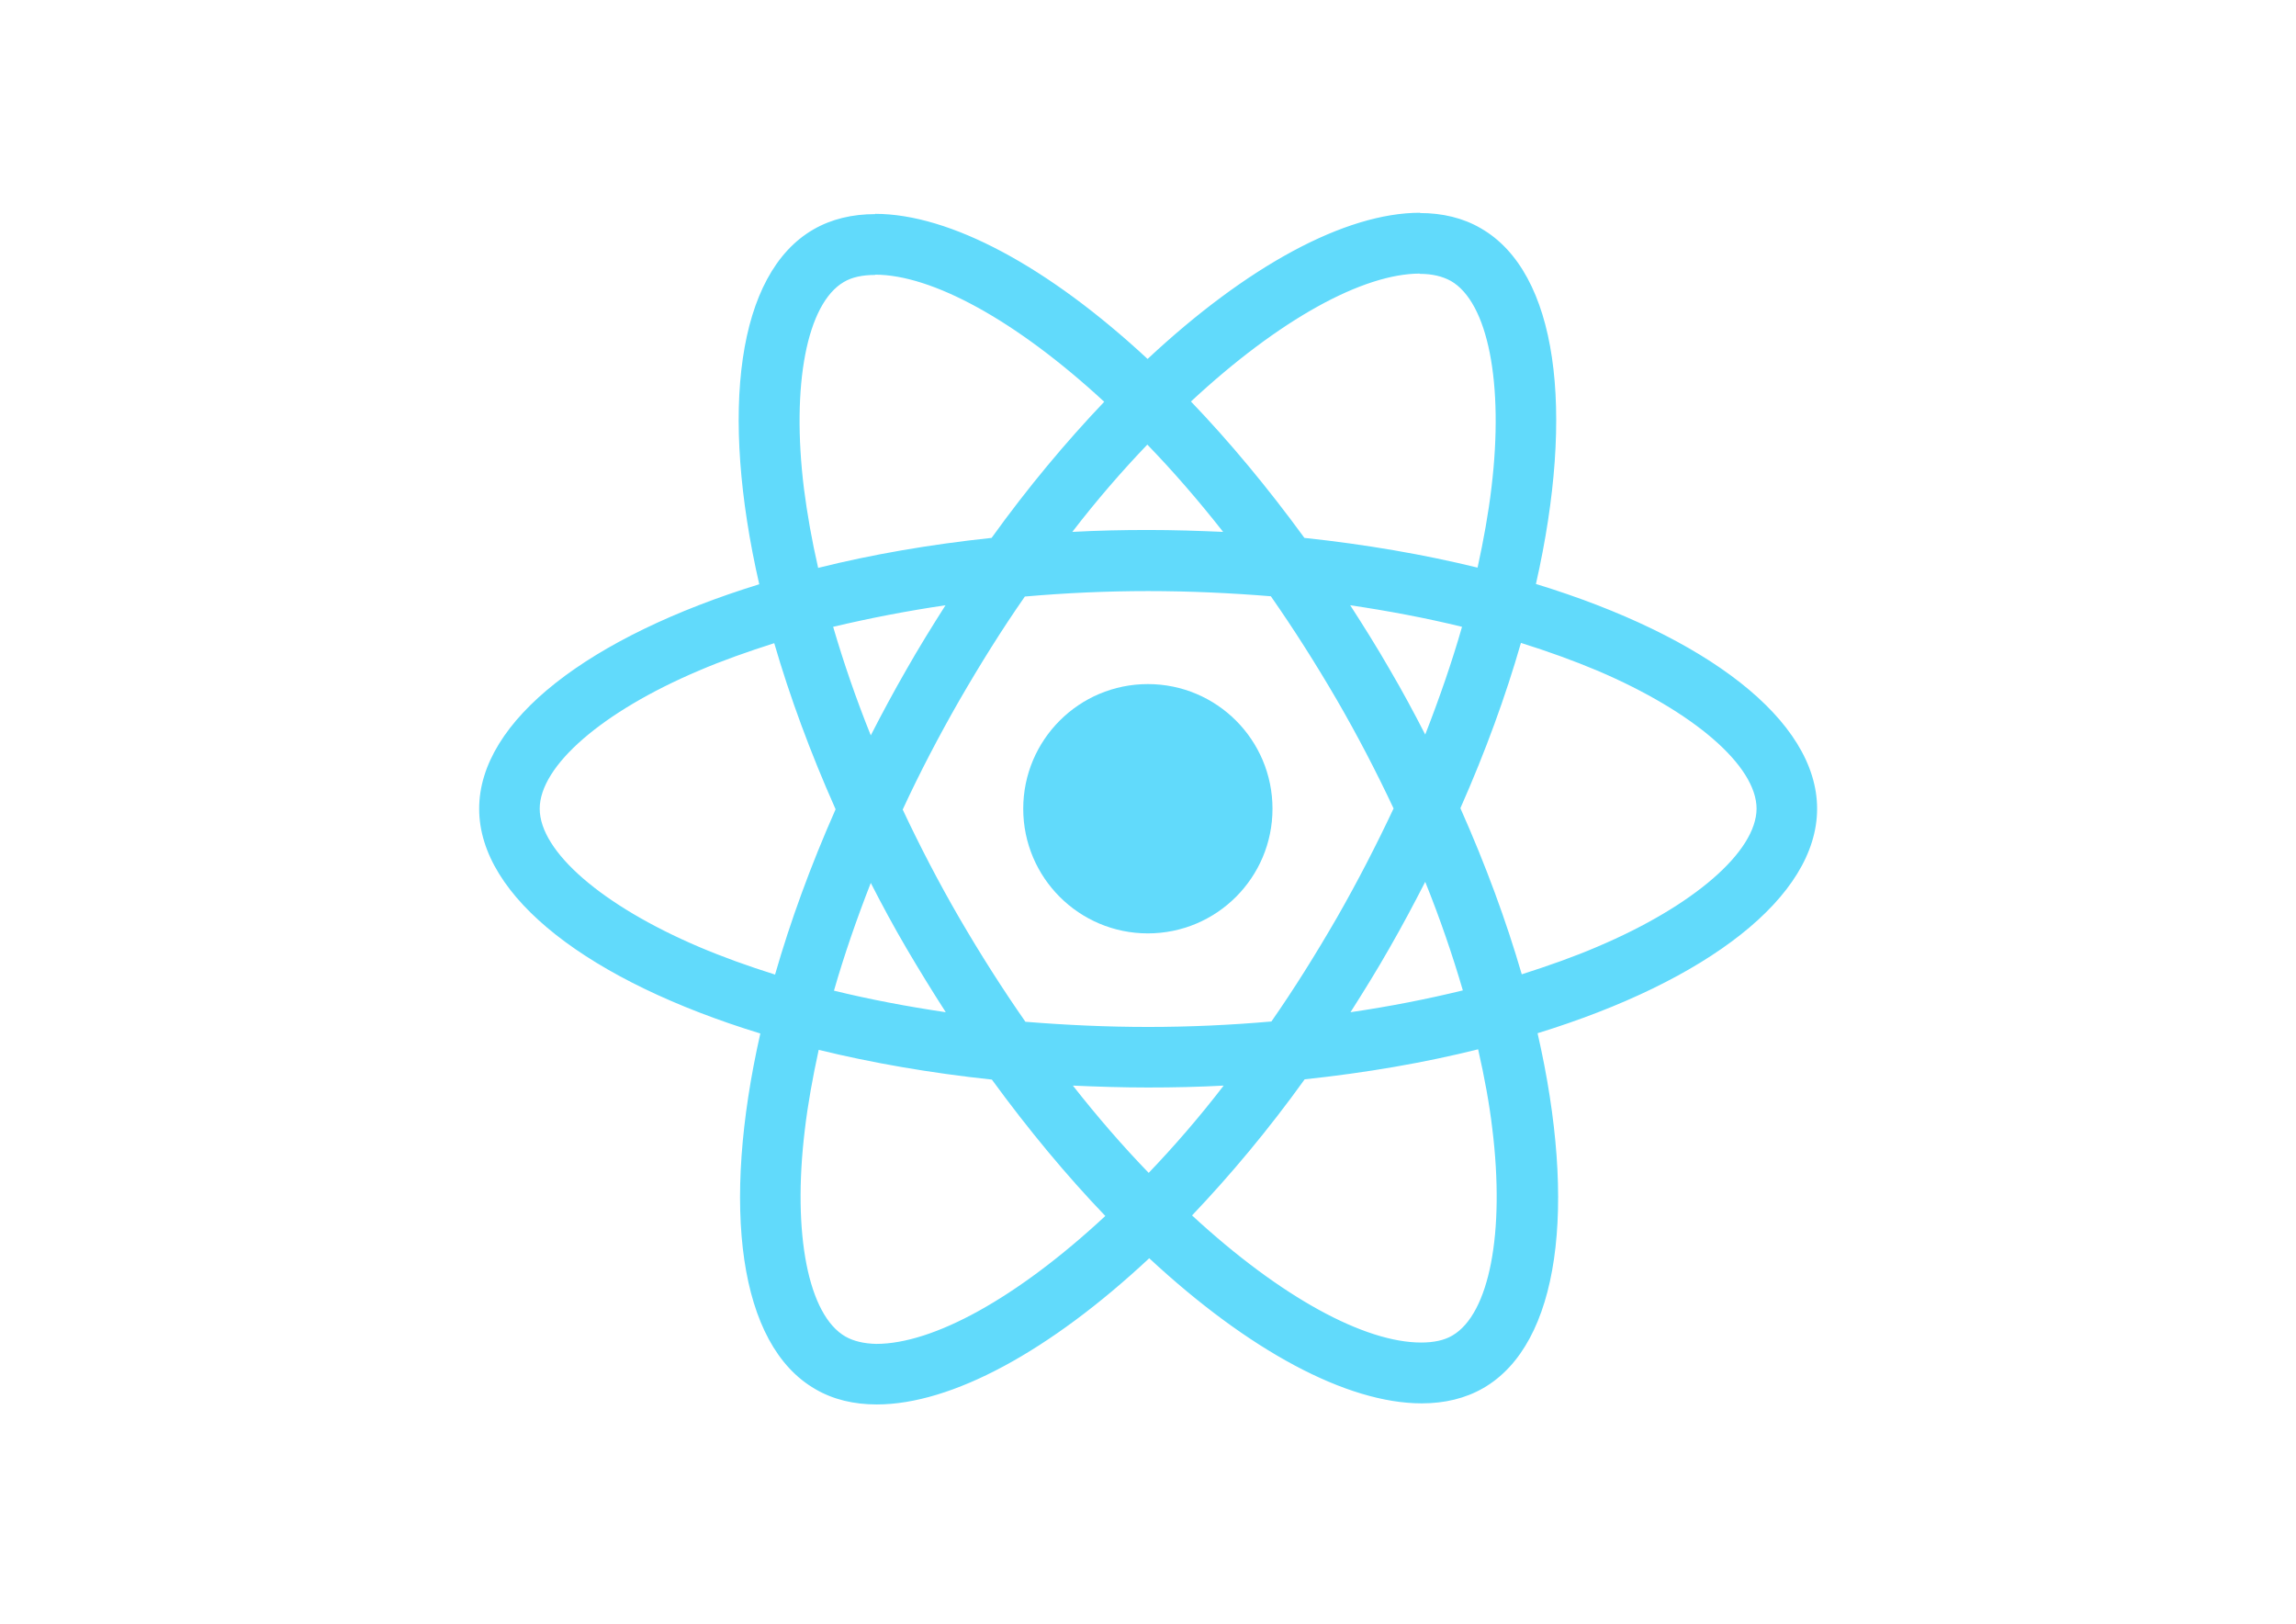
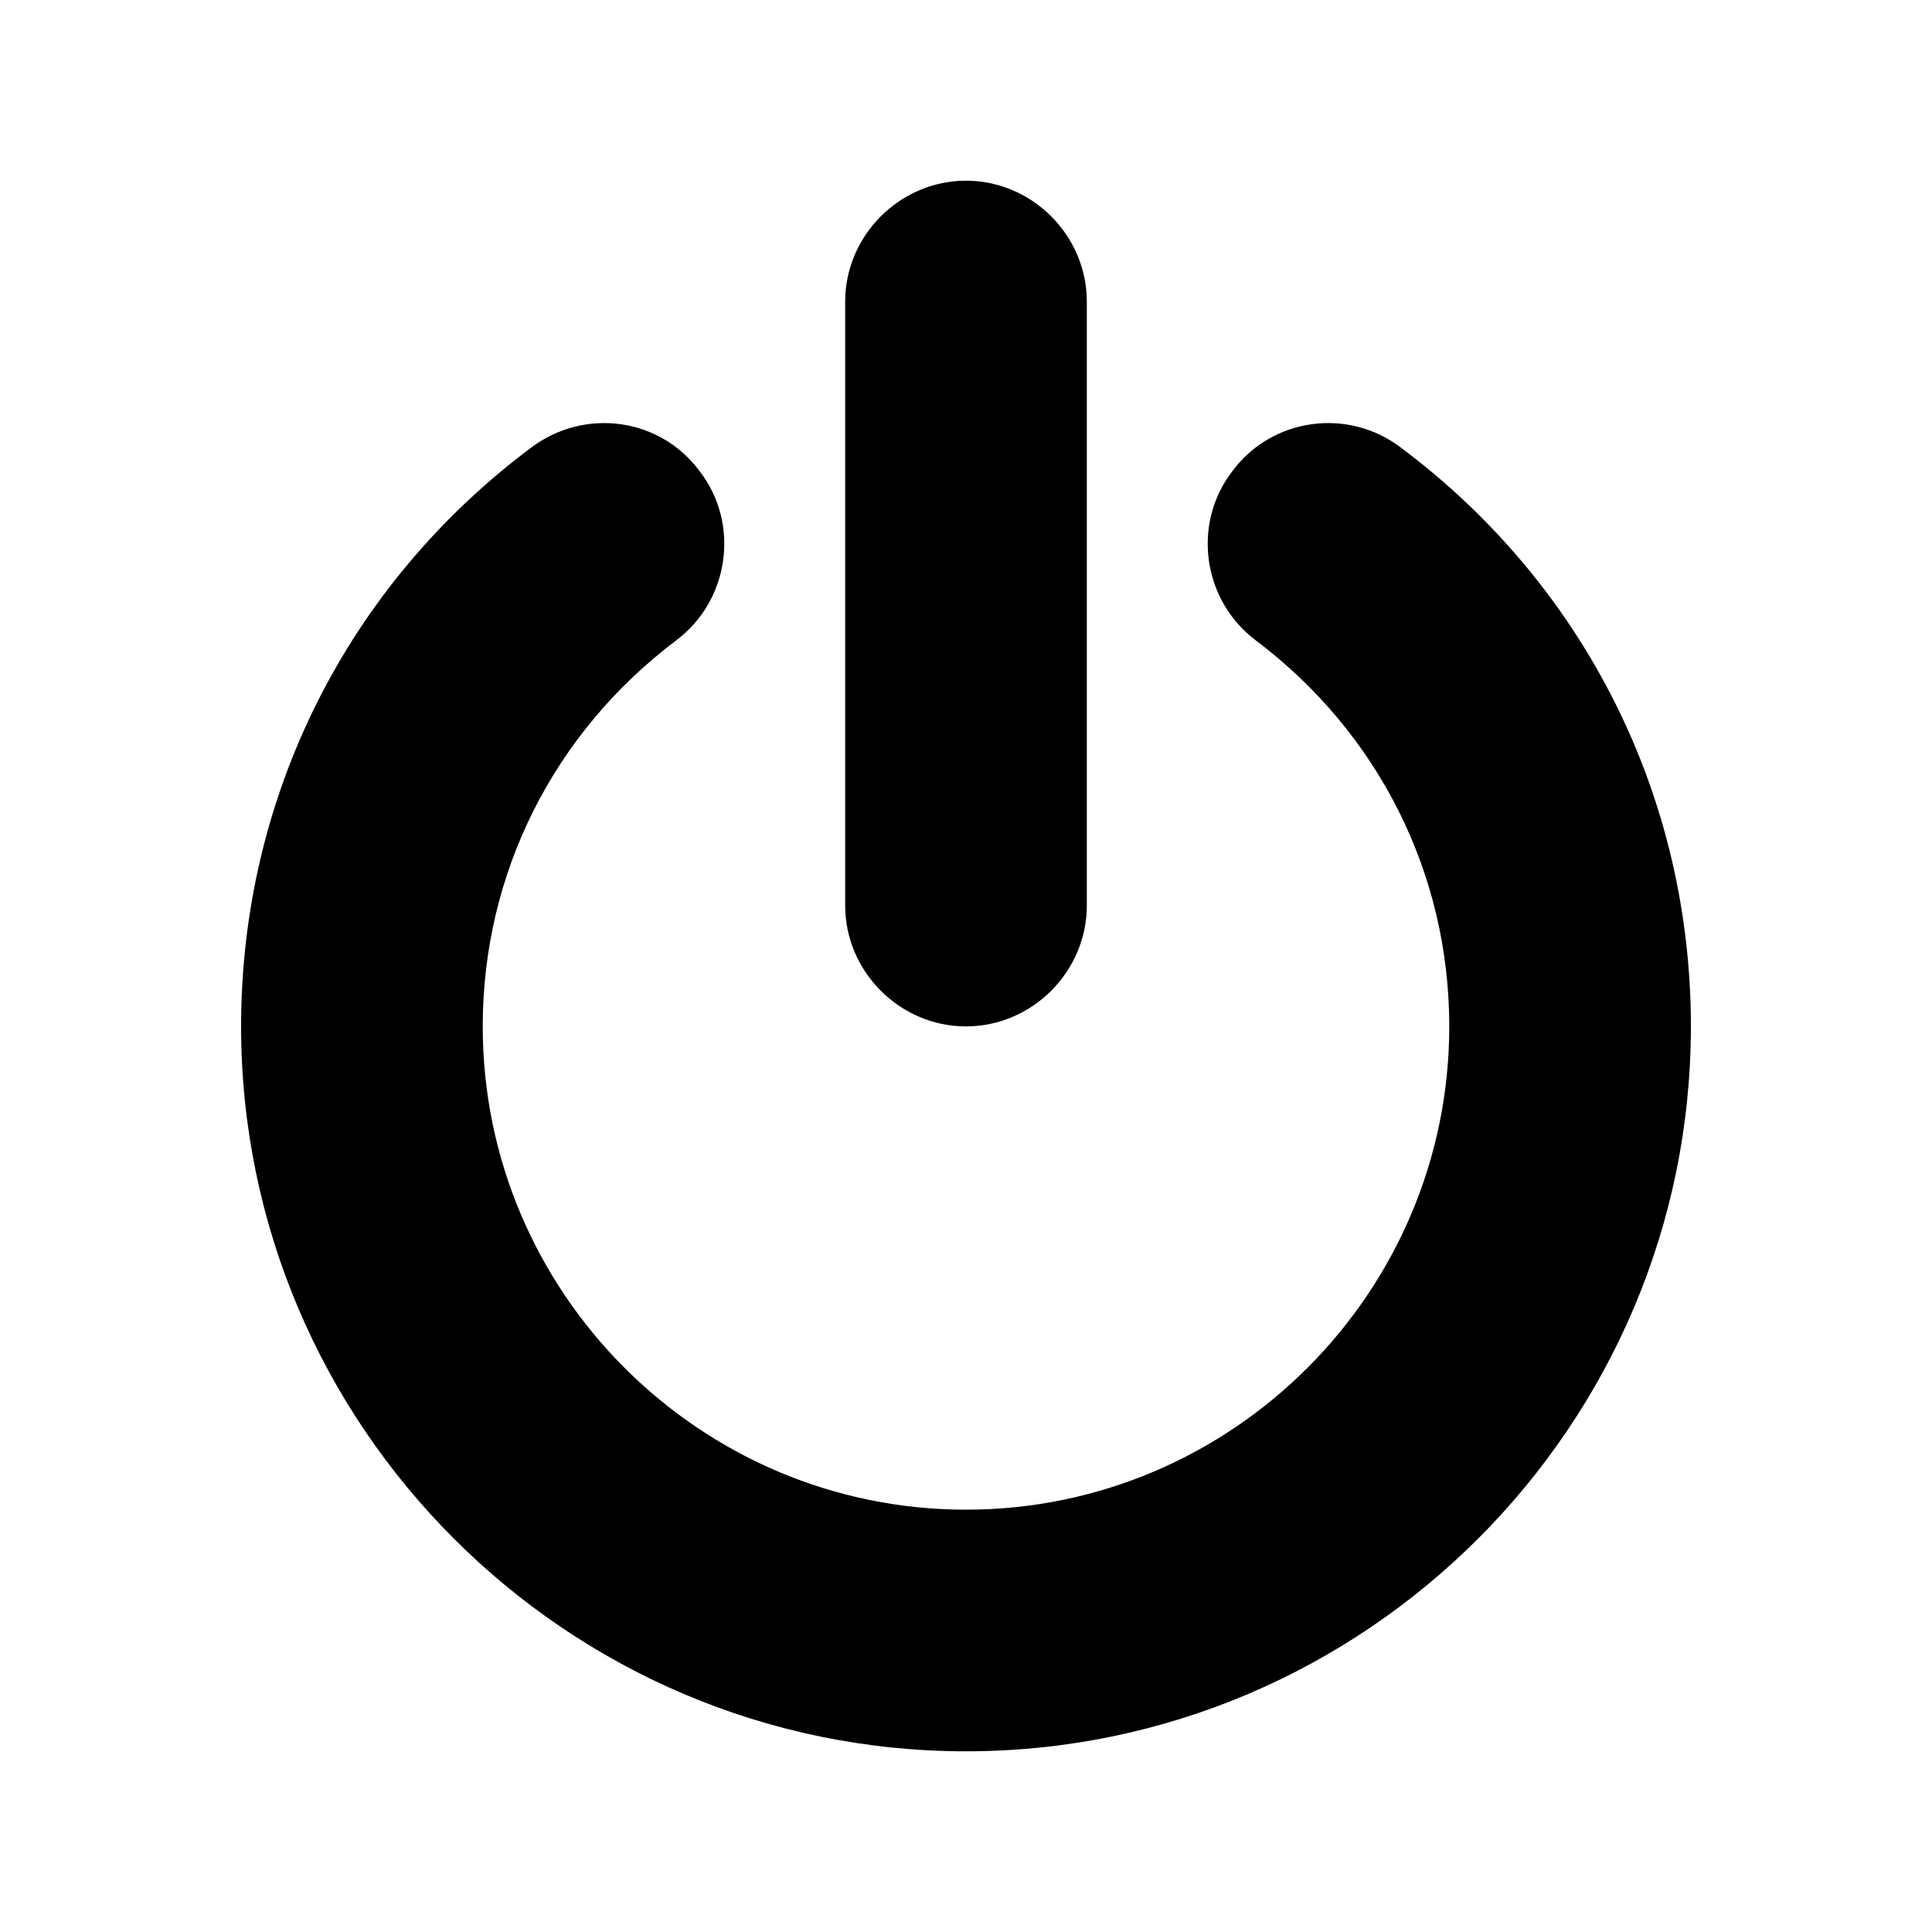
- <svg xmlns="http://www.w3.org/2000/svg" viewBox="0 0 841.9 595.3">
-   <g fill="#61DAFB">
-     <path d="M666.3 296.5c0-32.5-40.7-63.3-103.1-82.4 14.4-63.6 8-114.2-20.2-130.4-6.5-3.8-14.1-5.6-22.4-5.6v22.3c4.6 0 8.3.9 11.4 2.6 13.6 7.8 19.5 37.5 14.9 75.7-1.1 9.4-2.9 19.3-5.1 29.4-19.6-4.8-41-8.5-63.5-10.9-13.5-18.5-27.5-35.3-41.6-50 32.6-30.3 63.2-46.9 84-46.9V78c-27.5 0-63.5 19.6-99.9 53.6-36.4-33.8-72.4-53.2-99.9-53.2v22.3c20.7 0 51.4 16.5 84 46.6-14 14.7-28 31.4-41.3 49.9-22.6 2.4-44 6.1-63.6 11-2.3-10-4-19.7-5.2-29-4.7-38.2 1.1-67.9 14.6-75.8 3-1.8 6.9-2.6 11.5-2.6V78.5c-8.4 0-16 1.8-22.6 5.6-28.1 16.2-34.4 66.7-19.9 130.1-62.2 19.2-102.7 49.9-102.7 82.3 0 32.5 40.7 63.3 103.1 82.4-14.4 63.6-8 114.2 20.2 130.4 6.5 3.8 14.1 5.6 22.5 5.6 27.5 0 63.5-19.6 99.9-53.6 36.4 33.8 72.4 53.2 99.9 53.2 8.4 0 16-1.8 22.6-5.6 28.1-16.2 34.4-66.7 19.9-130.1 62-19.1 102.5-49.9 102.5-82.3zm-130.2-66.7c-3.7 12.9-8.3 26.2-13.5 39.5-4.1-8-8.4-16-13.1-24-4.6-8-9.5-15.8-14.4-23.4 14.2 2.1 27.9 4.7 41 7.9zm-45.8 106.5c-7.8 13.5-15.8 26.3-24.1 38.2-14.9 1.3-30 2-45.2 2-15.1 0-30.2-.7-45-1.9-8.3-11.9-16.4-24.6-24.2-38-7.6-13.1-14.5-26.4-20.8-39.8 6.2-13.4 13.2-26.8 20.7-39.9 7.8-13.5 15.8-26.3 24.1-38.2 14.9-1.3 30-2 45.2-2 15.1 0 30.2.7 45 1.9 8.3 11.9 16.4 24.6 24.2 38 7.6 13.1 14.5 26.4 20.8 39.8-6.3 13.4-13.2 26.8-20.7 39.9zm32.3-13c5.4 13.4 10 26.8 13.8 39.8-13.1 3.2-26.9 5.9-41.2 8 4.9-7.7 9.8-15.6 14.4-23.7 4.6-8 8.9-16.1 13-24.1zM421.2 430c-9.3-9.6-18.6-20.3-27.8-32 9 .4 18.2.7 27.5.7 9.4 0 18.7-.2 27.8-.7-9 11.7-18.3 22.4-27.5 32zm-74.4-58.9c-14.2-2.1-27.9-4.7-41-7.9 3.7-12.9 8.3-26.2 13.5-39.5 4.1 8 8.4 16 13.1 24 4.7 8 9.5 15.8 14.4 23.4zM420.7 163c9.3 9.6 18.6 20.3 27.8 32-9-.4-18.2-.7-27.5-.7-9.4 0-18.7.2-27.8.7 9-11.7 18.3-22.4 27.5-32zm-74 58.9c-4.9 7.7-9.8 15.6-14.4 23.7-4.6 8-8.9 16-13 24-5.4-13.4-10-26.8-13.8-39.8 13.1-3.1 26.9-5.8 41.2-7.9zm-90.5 125.2c-35.4-15.1-58.3-34.9-58.3-50.6 0-15.7 22.9-35.6 58.3-50.6 8.6-3.7 18-7 27.7-10.1 5.7 19.6 13.2 40 22.5 60.9-9.2 20.8-16.6 41.1-22.2 60.6-9.9-3.1-19.3-6.5-28-10.2zM310 490c-13.6-7.8-19.5-37.5-14.9-75.7 1.1-9.4 2.9-19.3 5.1-29.4 19.6 4.8 41 8.5 63.5 10.9 13.5 18.5 27.5 35.3 41.6 50-32.6 30.3-63.2 46.9-84 46.9-4.5-.1-8.3-1-11.3-2.7zm237.2-76.2c4.7 38.2-1.1 67.9-14.6 75.8-3 1.8-6.9 2.6-11.5 2.6-20.7 0-51.4-16.5-84-46.6 14-14.7 28-31.4 41.3-49.9 22.6-2.4 44-6.1 63.6-11 2.3 10.1 4.1 19.8 5.2 29.1zm38.5-66.7c-8.6 3.7-18 7-27.7 10.1-5.7-19.6-13.2-40-22.5-60.9 9.2-20.8 16.6-41.1 22.2-60.6 9.9 3.1 19.3 6.5 28.1 10.2 35.4 15.1 58.3 34.9 58.3 50.6-.1 15.7-23 35.6-58.4 50.6zM320.8 78.4z" />
-     <circle cx="420.9" cy="296.5" r="45.7" />
-     <path d="M520.5 78.1z" />
-   </g>
+ <svg xmlns="http://www.w3.org/2000/svg" t="1600446991379" class="icon" viewBox="0 0 1024 1024" version="1.1" p-id="1931" width="200" height="200">
+   <path d="M512 928.229c-211.616 0-384.211-172.595-384.211-384.211 0-121.567 56.031-233.628 153.584-306.668 28.516-21.512 68.538-16.009 89.549 12.507 21.512 28.016 15.509 68.538-12.507 89.549-65.036 49.027-102.556 123.568-102.556 204.612 0 141.077 115.063 256.141 256.141 256.141 141.077 0 256.141-115.063 256.141-256.141 0-81.044-37.521-155.585-102.557-204.612-28.015-21.012-34.019-61.534-12.507-89.549 21.012-28.516 61.534-34.019 89.55-12.507 97.553 73.04 153.584 185.102 153.584 306.668C896.211 755.634 723.616 928.229 512 928.229zM576.035 479.982c0 35.02-29.016 64.035-64.035 64.035-35.019 0-64.035-29.016-64.035-64.035L447.965 159.807c0-35.019 29.016-64.035 64.035-64.035 35.02 0 64.035 29.016 64.035 64.035L576.035 479.982z" p-id="1932" fill="#000000" />
</svg>
